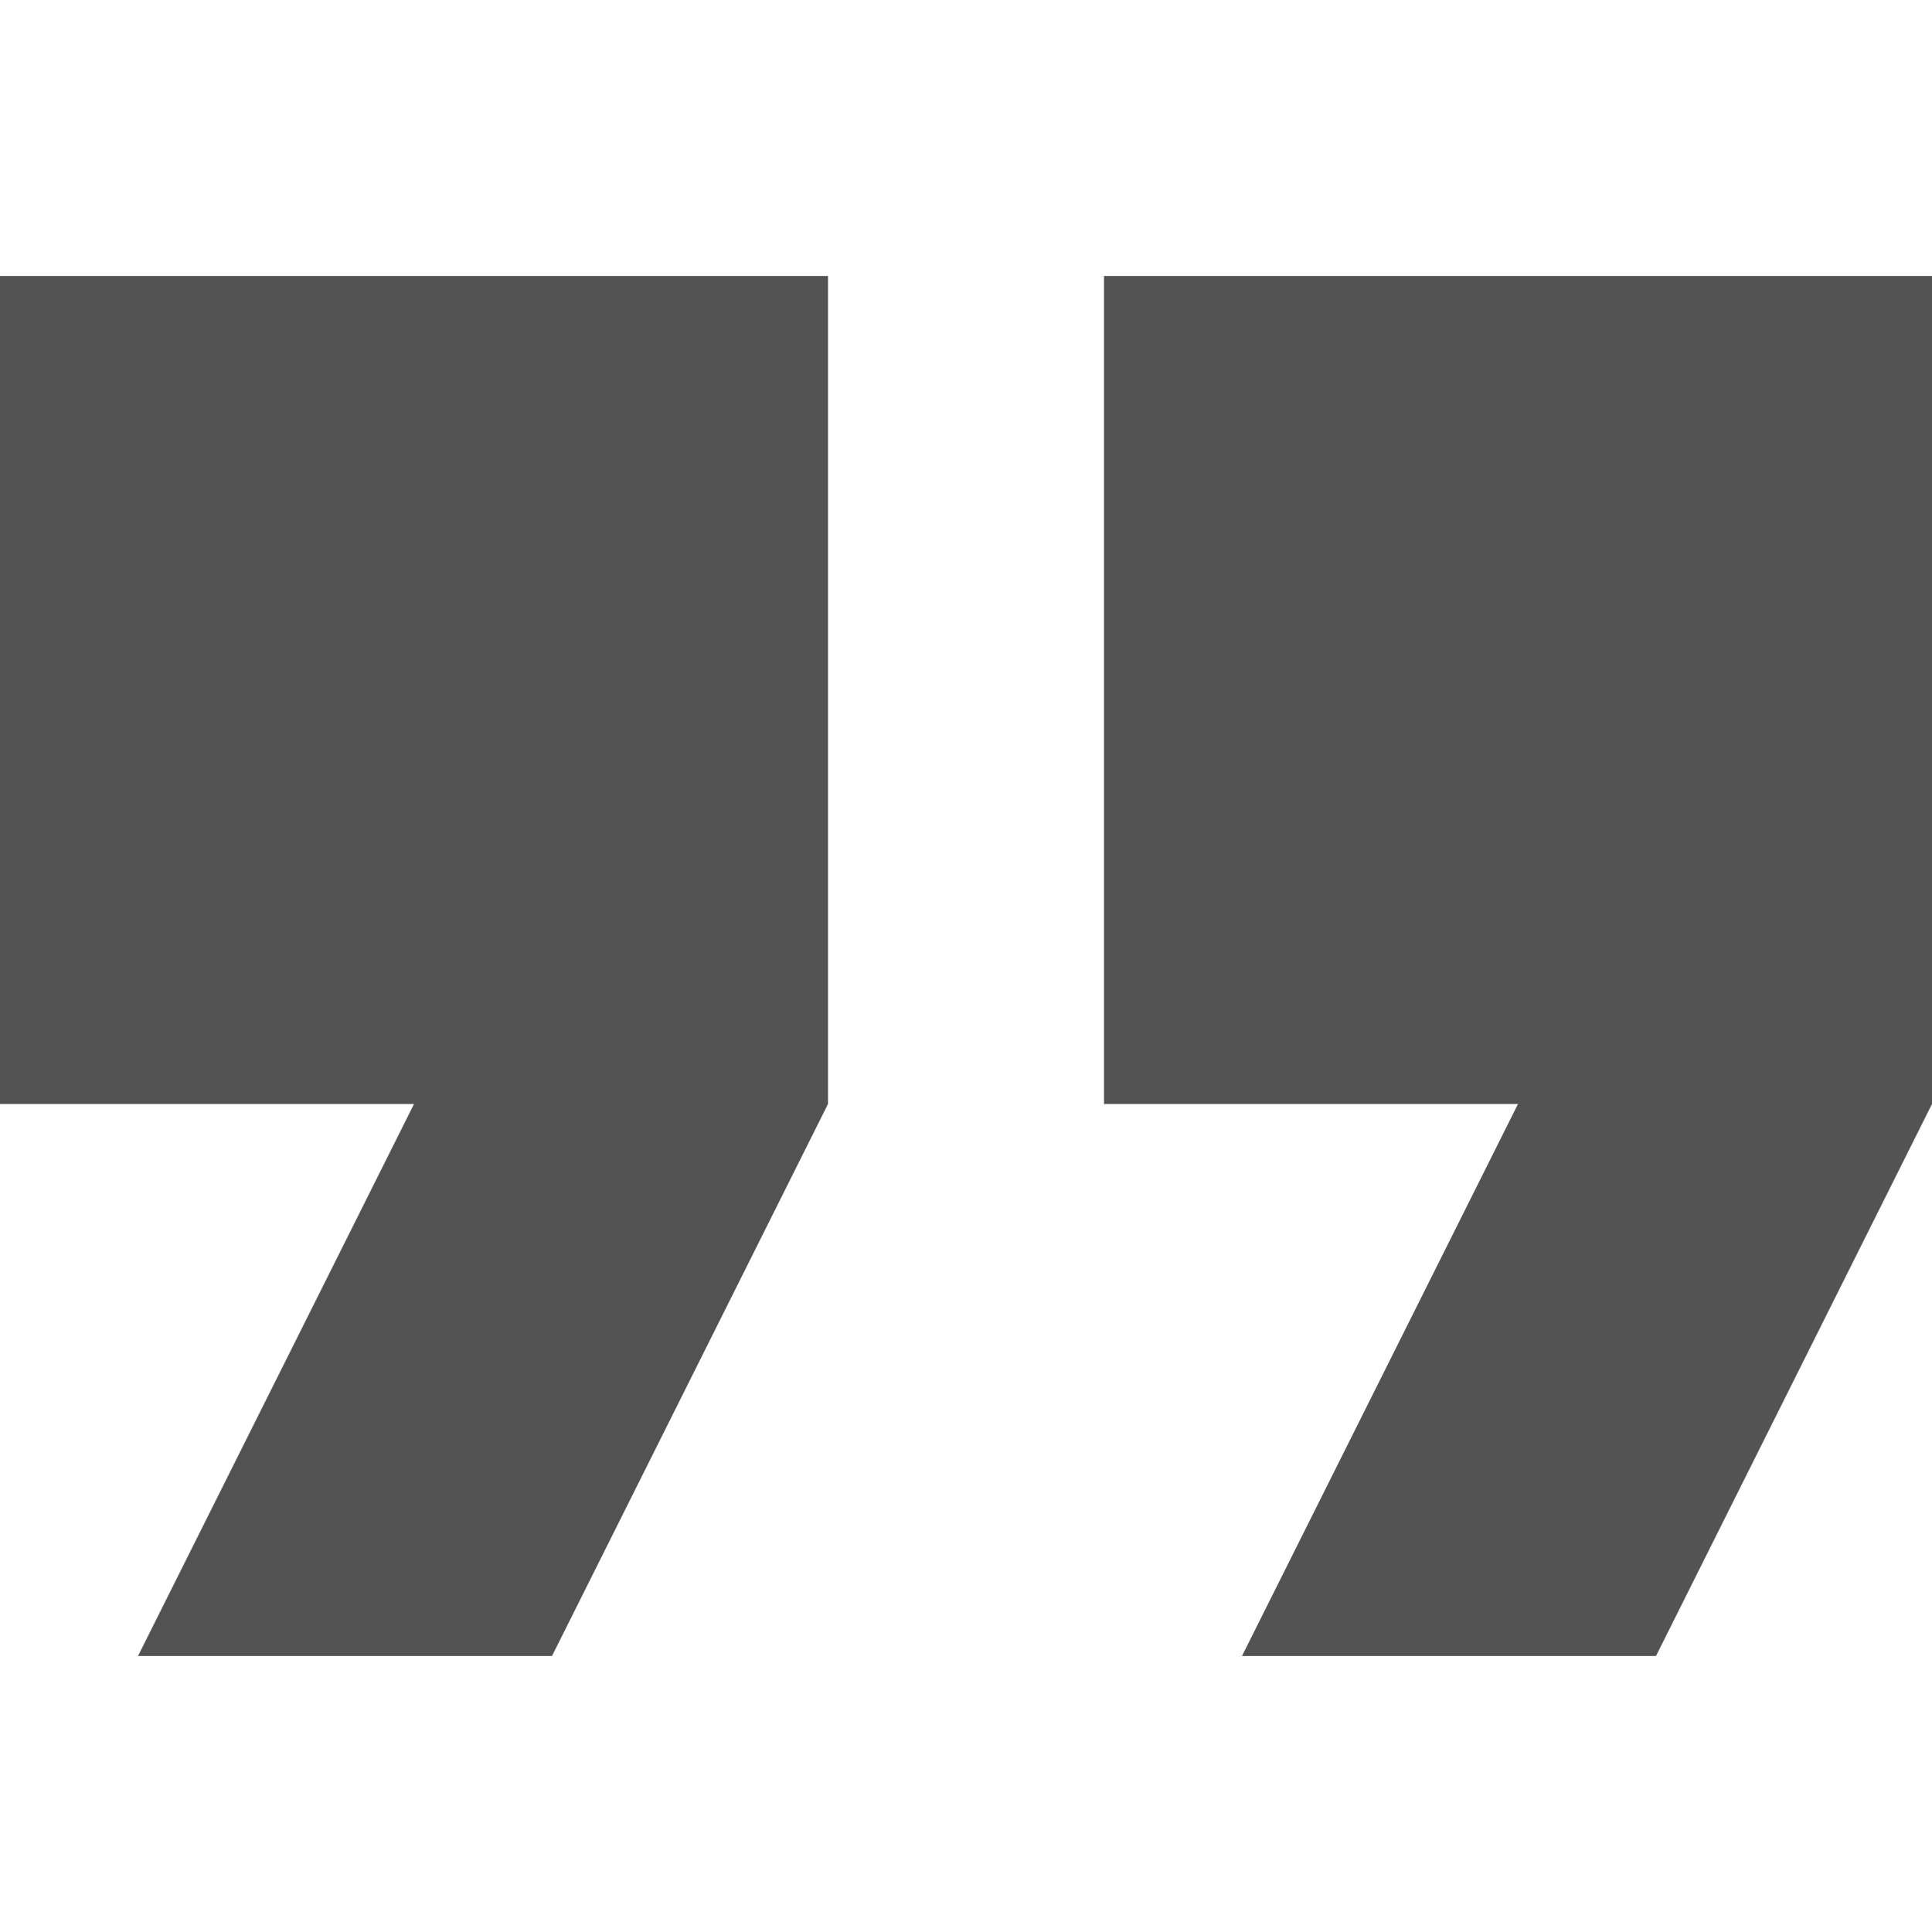
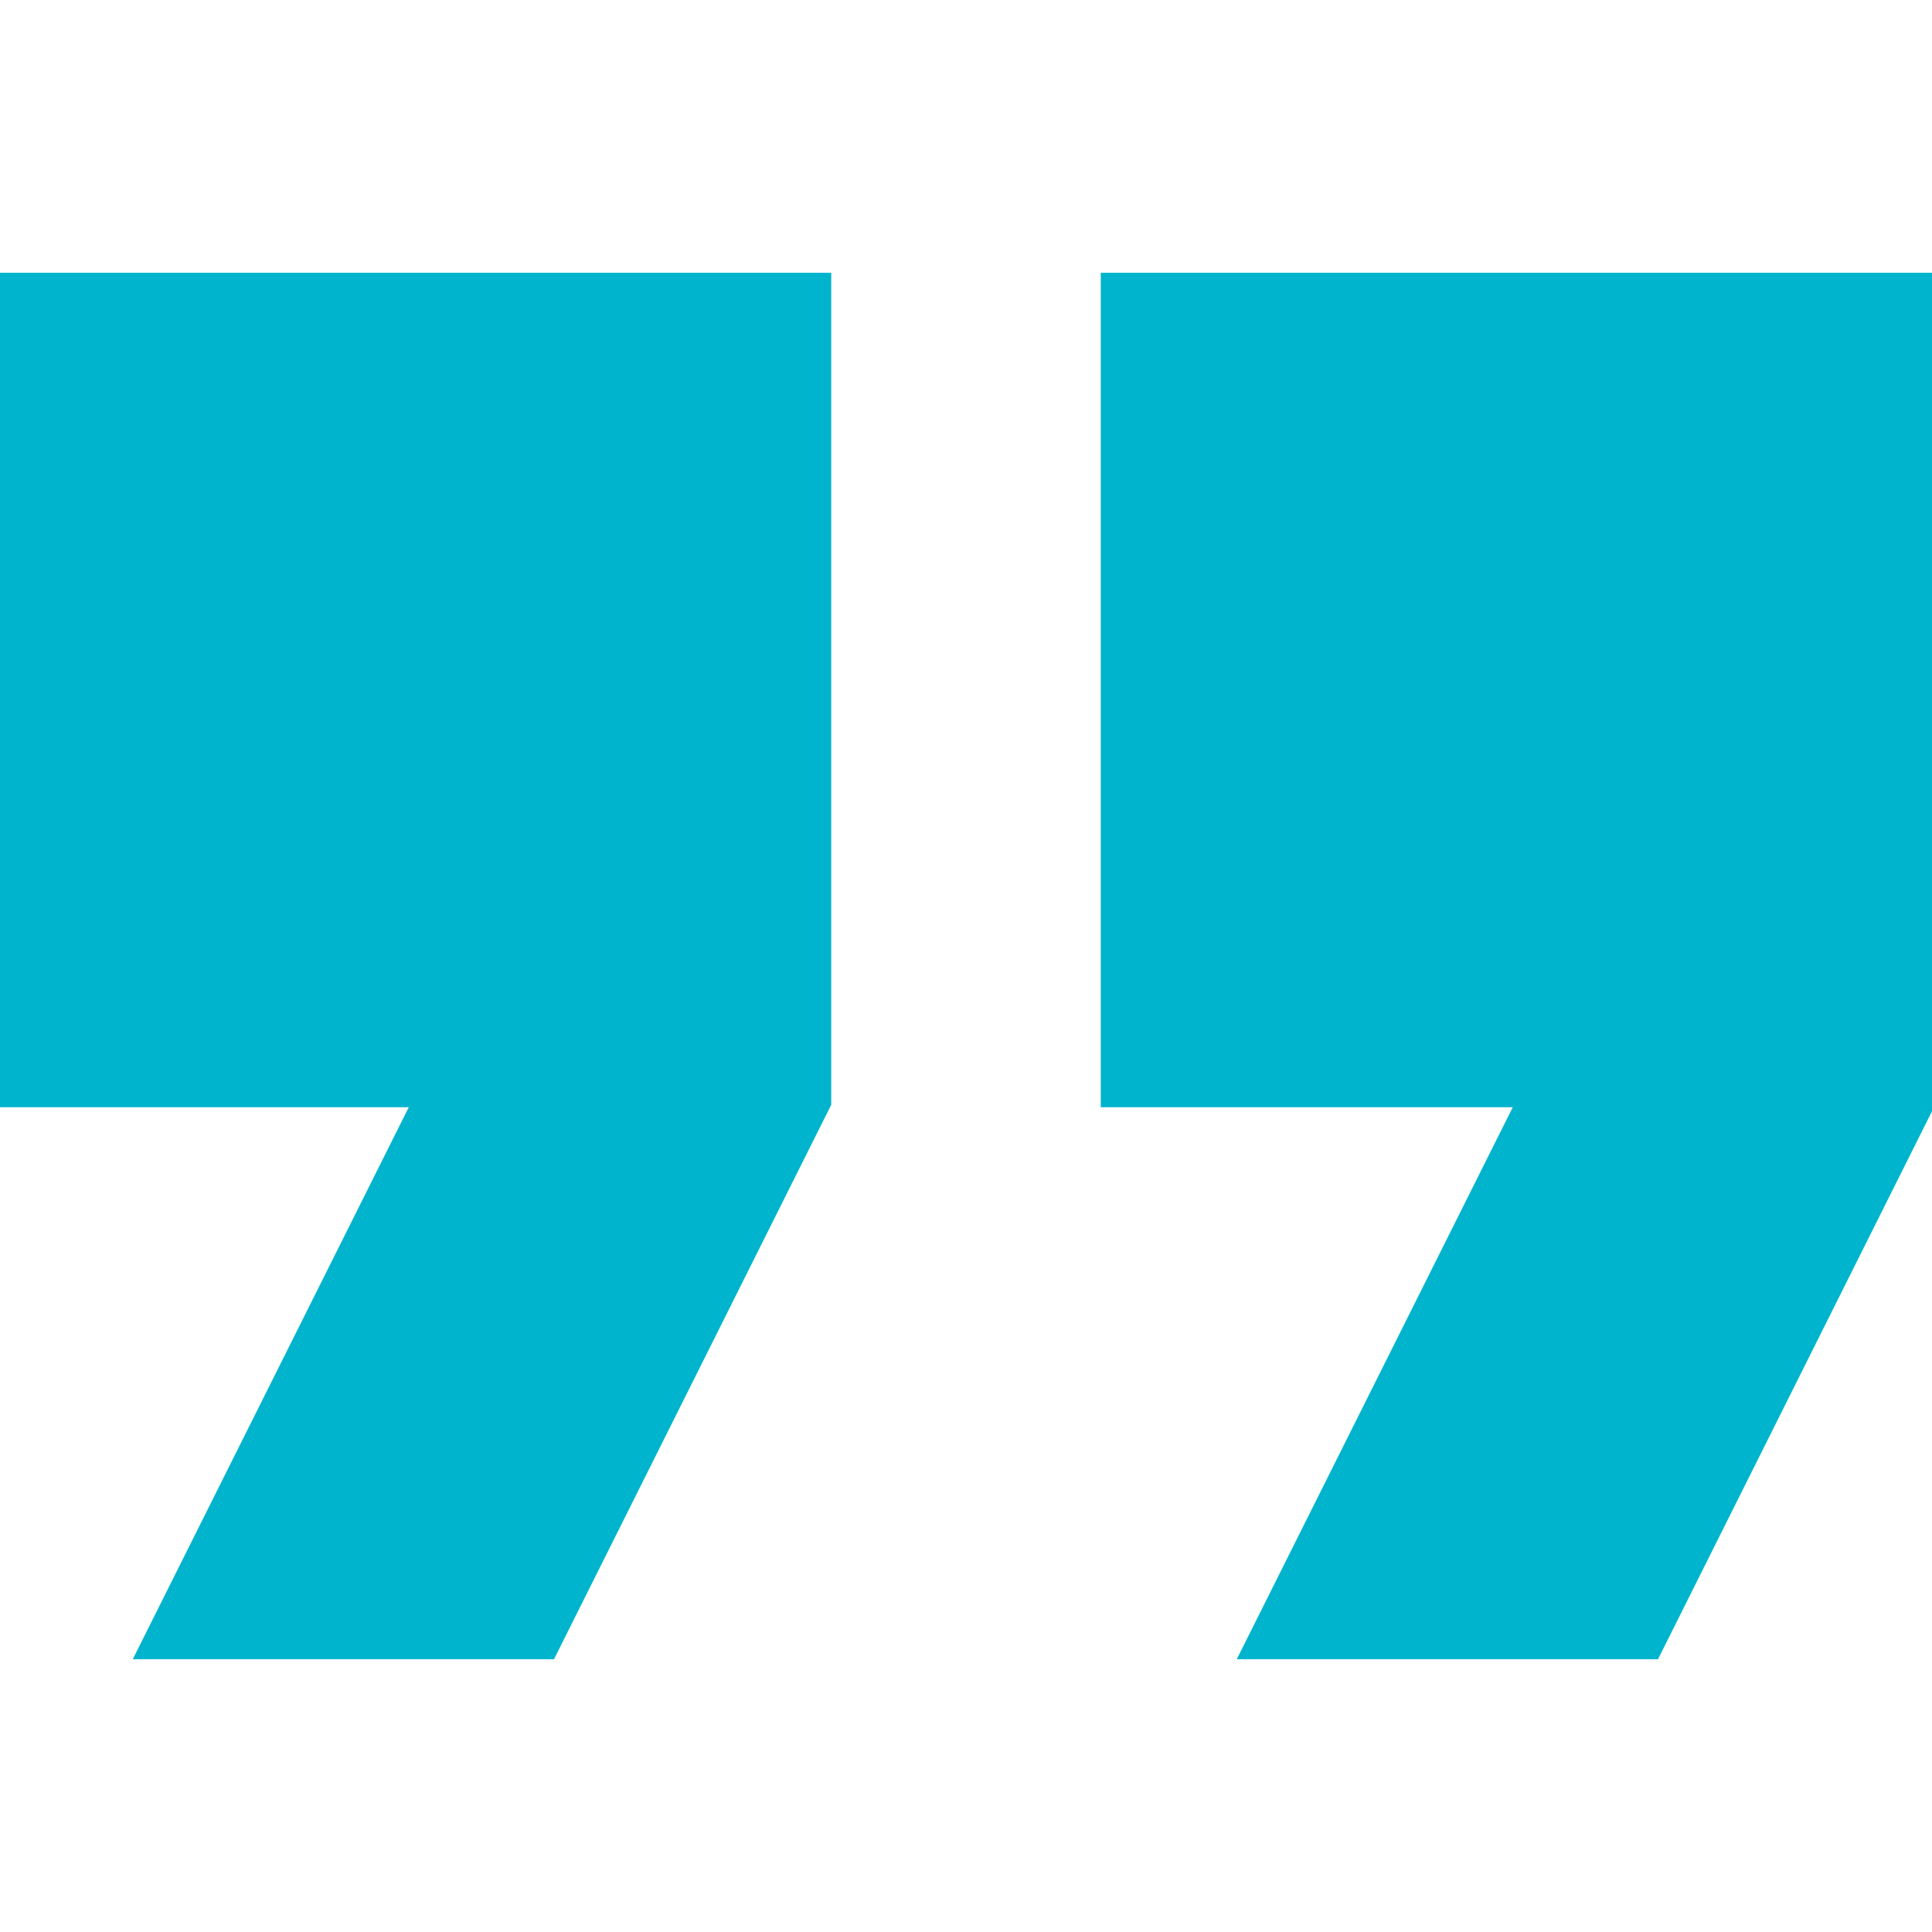
<svg xmlns="http://www.w3.org/2000/svg" version="1.1" id="Capa_1" x="0px" y="0px" viewBox="0 0 298.667 298.667" style="enable-background:new 0 0 298.667 298.667;" xml:space="preserve">
  <g>
    <g>
      <g>
-         <polygon fill="#535353" points="0,170.667 64,170.667 21.333,256 85.333,256 128,170.667 128,42.667 0,42.667    " />
-         <polygon fill="#535353" points="170.667,42.667 170.667,170.667 234.667,170.667 192,256 256,256 298.667,170.667 298.667,42.667    " />
+         <polygon fill="#00B4CD" stroke="#00B4CD" points="0,170.667 64,170.667 21.333,256 85.333,256 128,170.667 128,42.667 0,42.667    " />
+         <polygon fill="#00B4CD" stroke="#00B4CD" points="170.667,42.667 170.667,170.667 234.667,170.667 192,256 256,256 298.667,170.667 298.667,42.667    " />
      </g>
    </g>
  </g>
  <g>
</g>
  <g>
</g>
  <g>
</g>
  <g>
</g>
  <g>
</g>
  <g>
</g>
  <g>
</g>
  <g>
</g>
  <g>
</g>
  <g>
</g>
  <g>
</g>
  <g>
</g>
  <g>
</g>
  <g>
</g>
  <g>
</g>
</svg>
